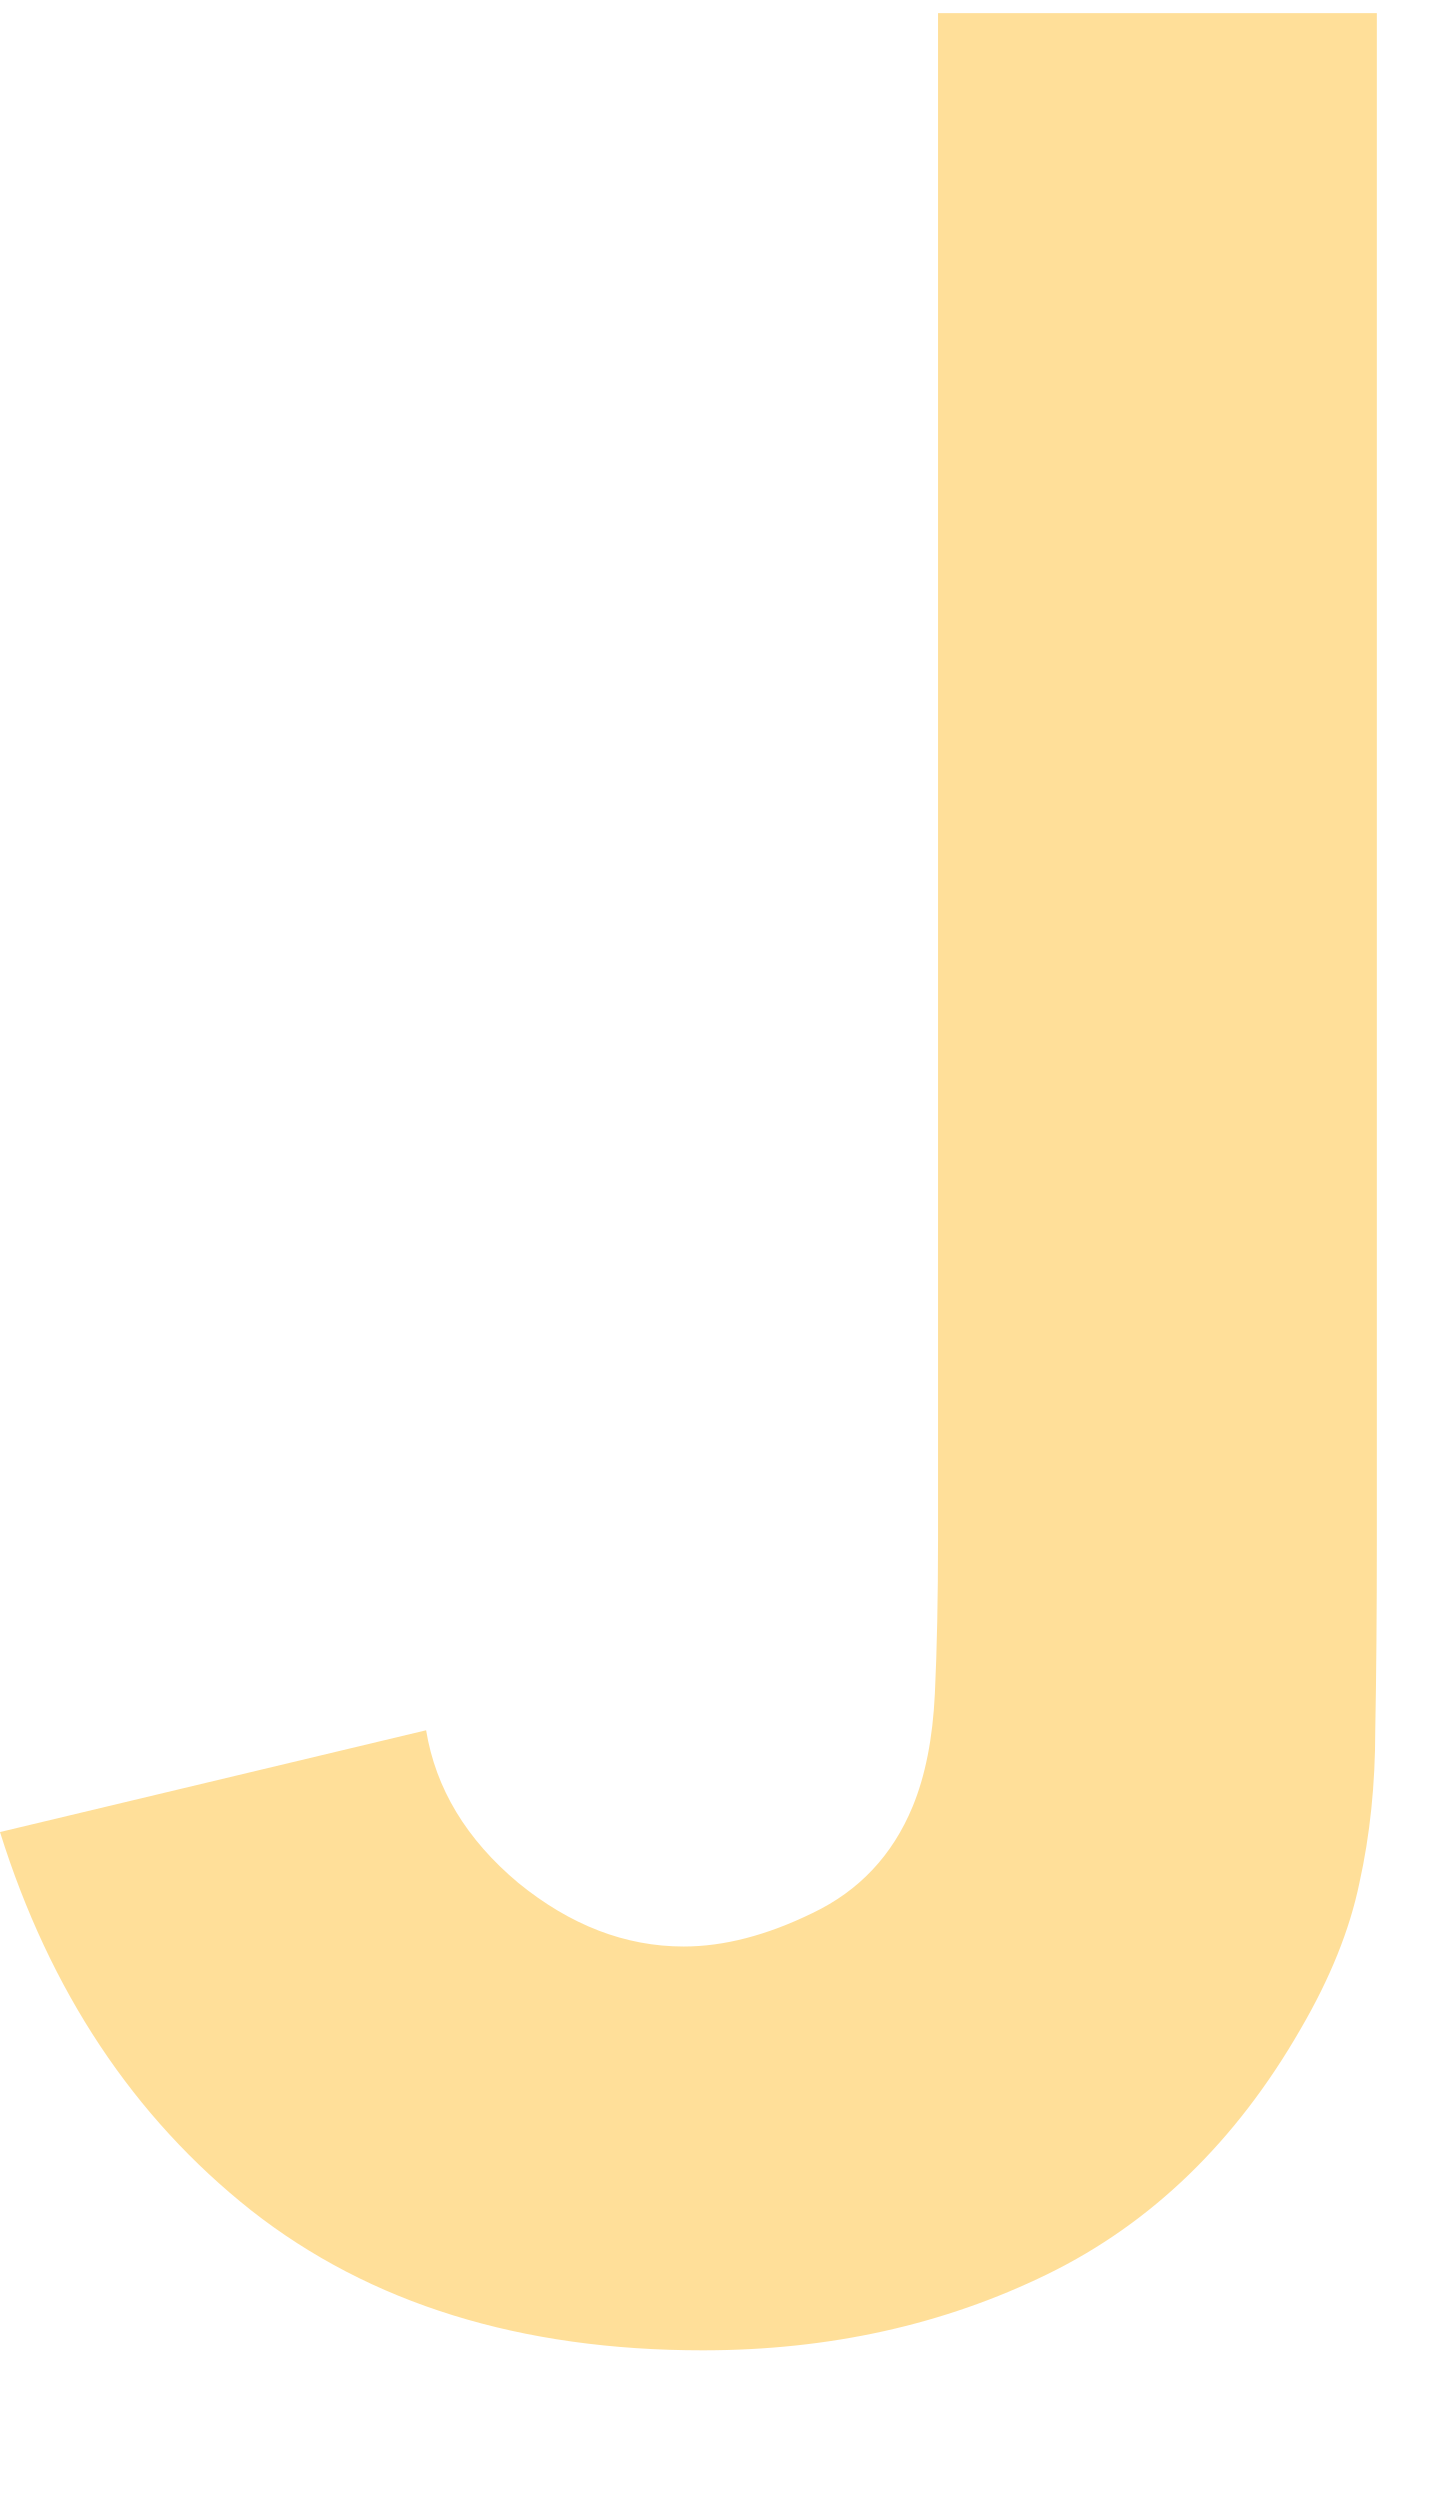
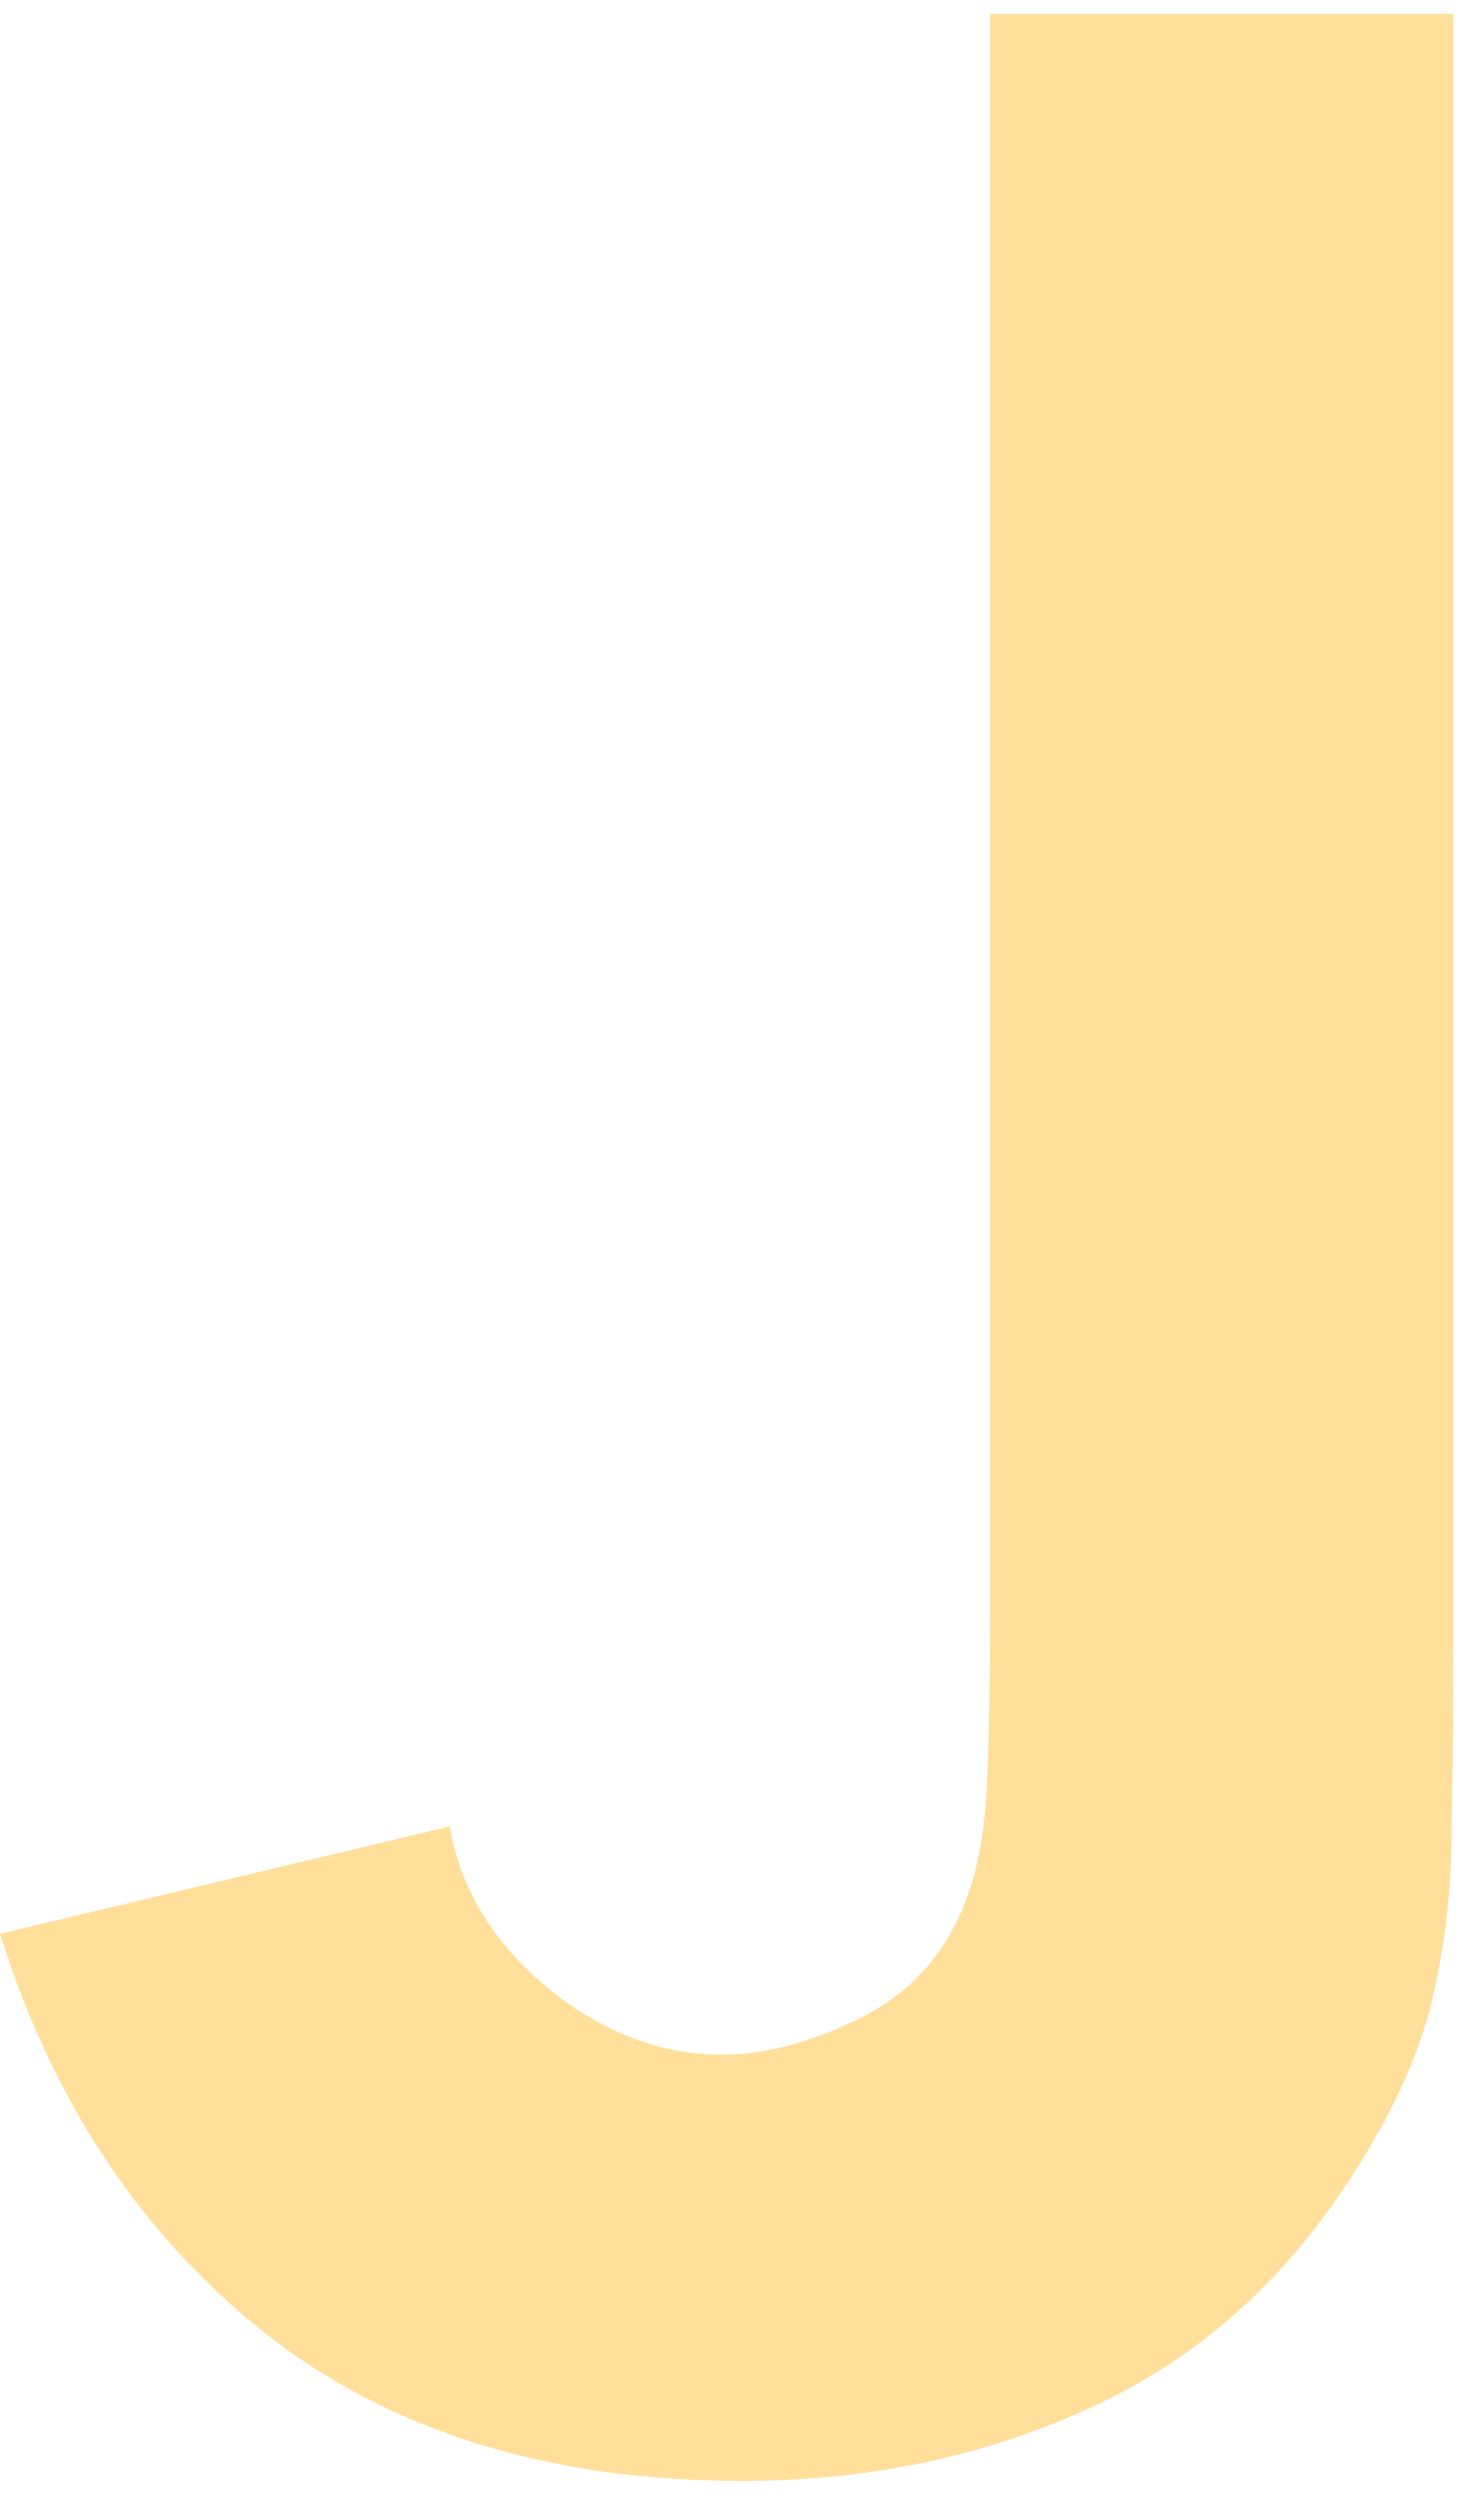
- <svg xmlns="http://www.w3.org/2000/svg" width="current" height="current" viewBox="0 8 22 38" fill="none">
+ <svg xmlns="http://www.w3.org/2000/svg" width="current" height="current" viewBox="0 8 21 36" fill="none">
  <path d="M10.682 43.725C7.911 43.725 5.623 43.016 3.818 41.598C2.03 40.181 0.757 38.263 0 35.847L6.477 34.3C6.622 35.186 7.089 35.959 7.878 36.62C8.668 37.264 9.506 37.587 10.392 37.587C11.004 37.587 11.656 37.417 12.349 37.079C13.058 36.741 13.566 36.201 13.872 35.46C14.065 34.993 14.178 34.421 14.21 33.744C14.242 33.068 14.258 32.286 14.258 31.4V8.2H20.928V31.4C20.928 32.512 20.92 33.478 20.904 34.3C20.904 35.122 20.824 35.895 20.663 36.62C20.517 37.329 20.219 38.07 19.768 38.843C18.786 40.551 17.505 41.792 15.926 42.565C14.347 43.338 12.599 43.725 10.682 43.725Z" fill="#FFDF99" />
</svg>
